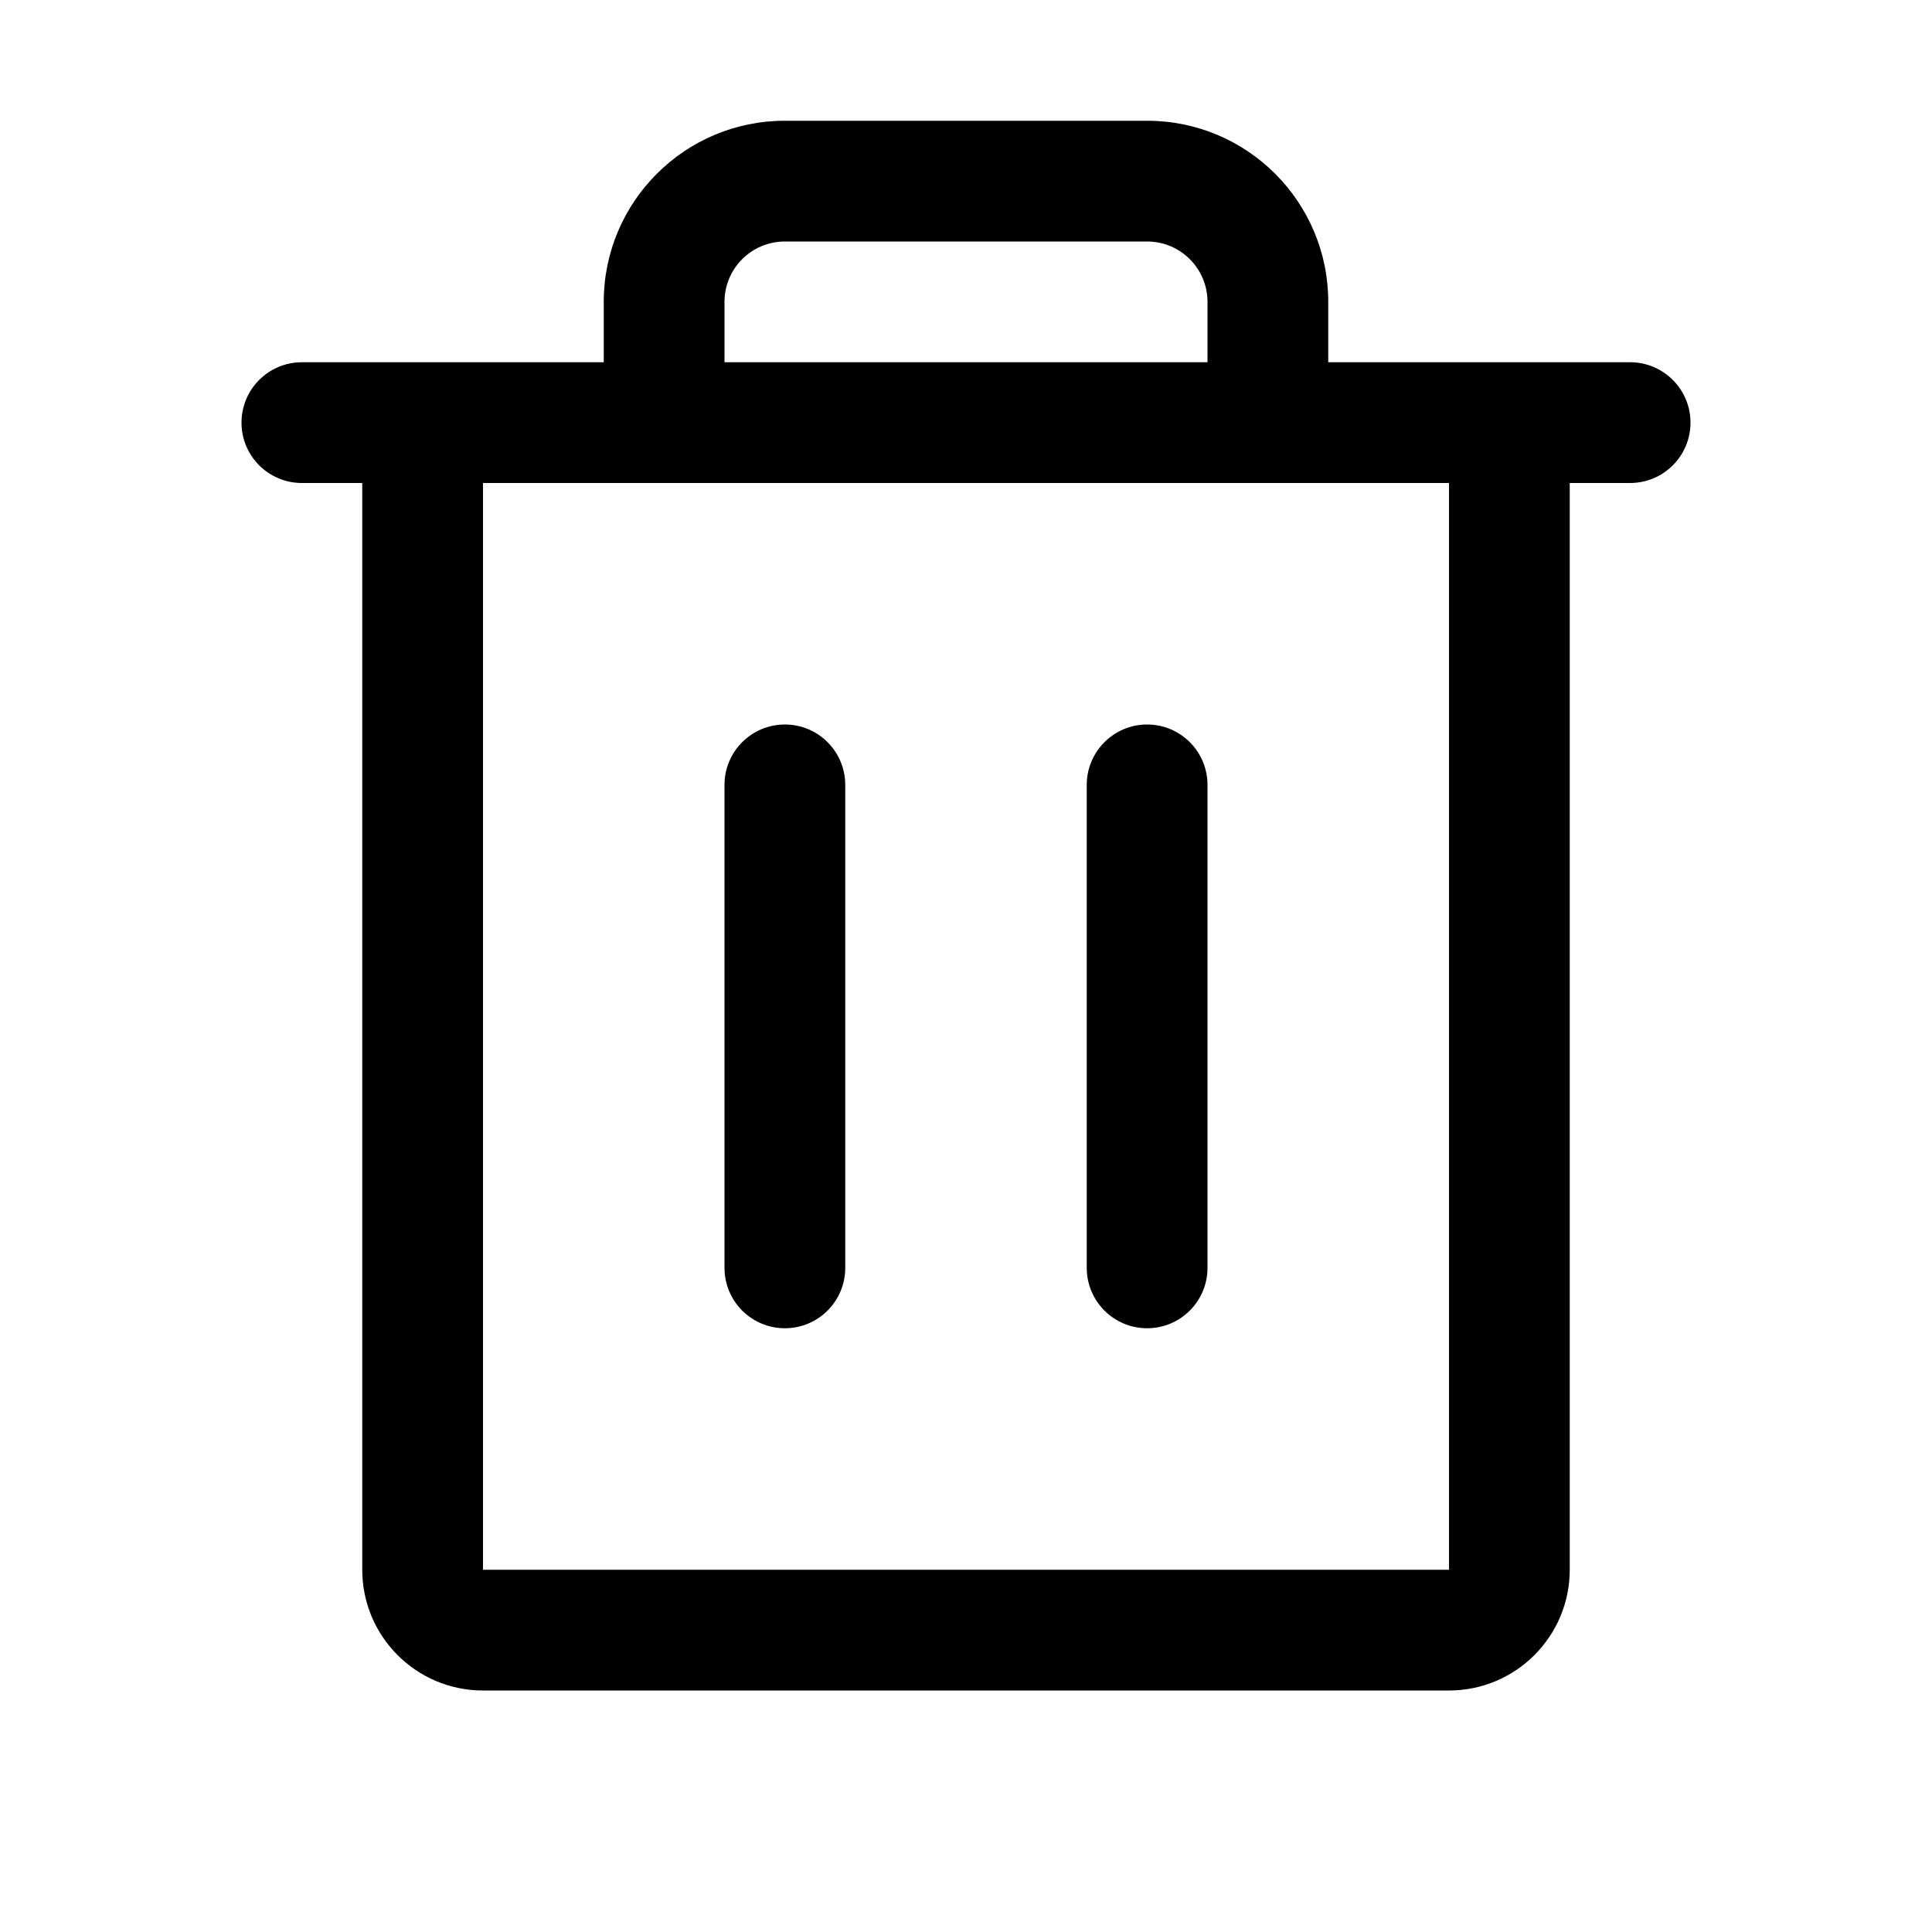
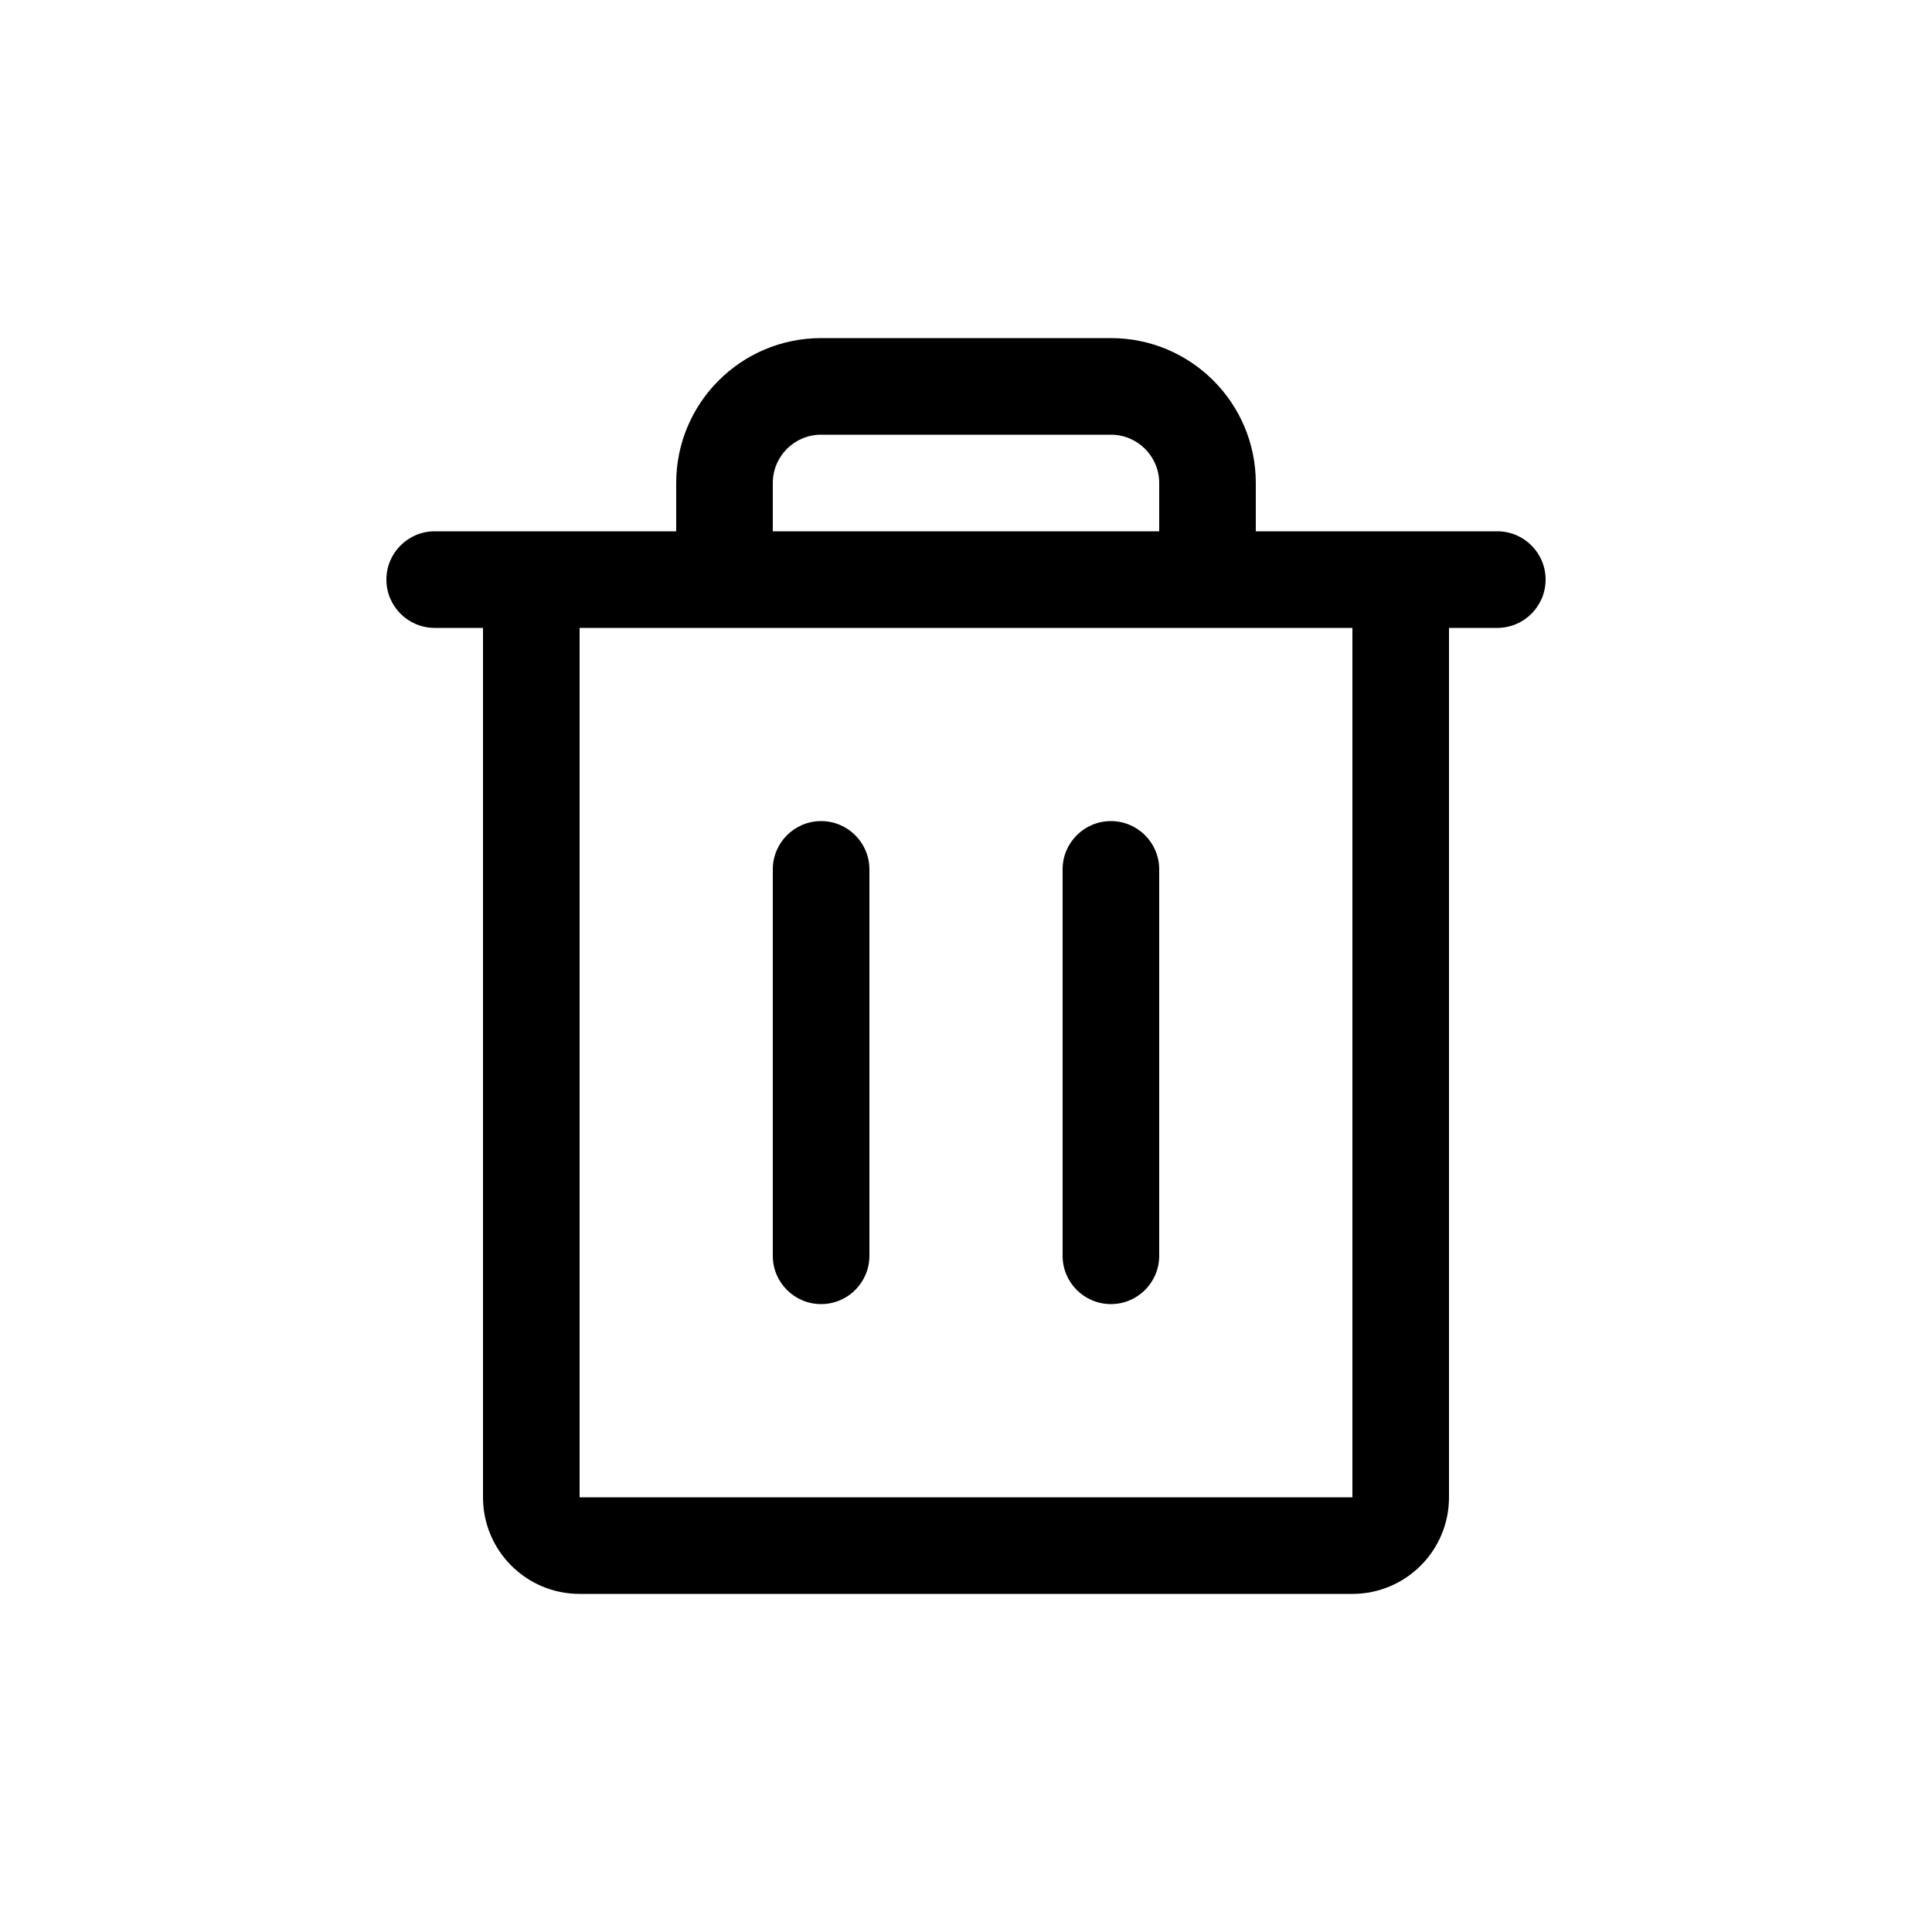
- <svg xmlns="http://www.w3.org/2000/svg" width="32" height="32" fill="#000000" viewBox="0 0 256 256">
+ <svg xmlns="http://www.w3.org/2000/svg" width="32" height="32" fill="#000000" viewBox="-32 -40 320 320">
  <path d="M216,48H176V40a24,24,0,0,0-24-24H104A24,24,0,0,0,80,40v8H40a8,8,0,0,0,0,16h8V208a16,16,0,0,0,16,16H192a16,16,0,0,0,16-16V64h8a8,8,0,0,0,0-16ZM96,40a8,8,0,0,1,8-8h48a8,8,0,0,1,8,8v8H96Zm96,168H64V64H192ZM112,104v64a8,8,0,0,1-16,0V104a8,8,0,0,1,16,0Zm48,0v64a8,8,0,0,1-16,0V104a8,8,0,0,1,16,0Z" />
</svg>
